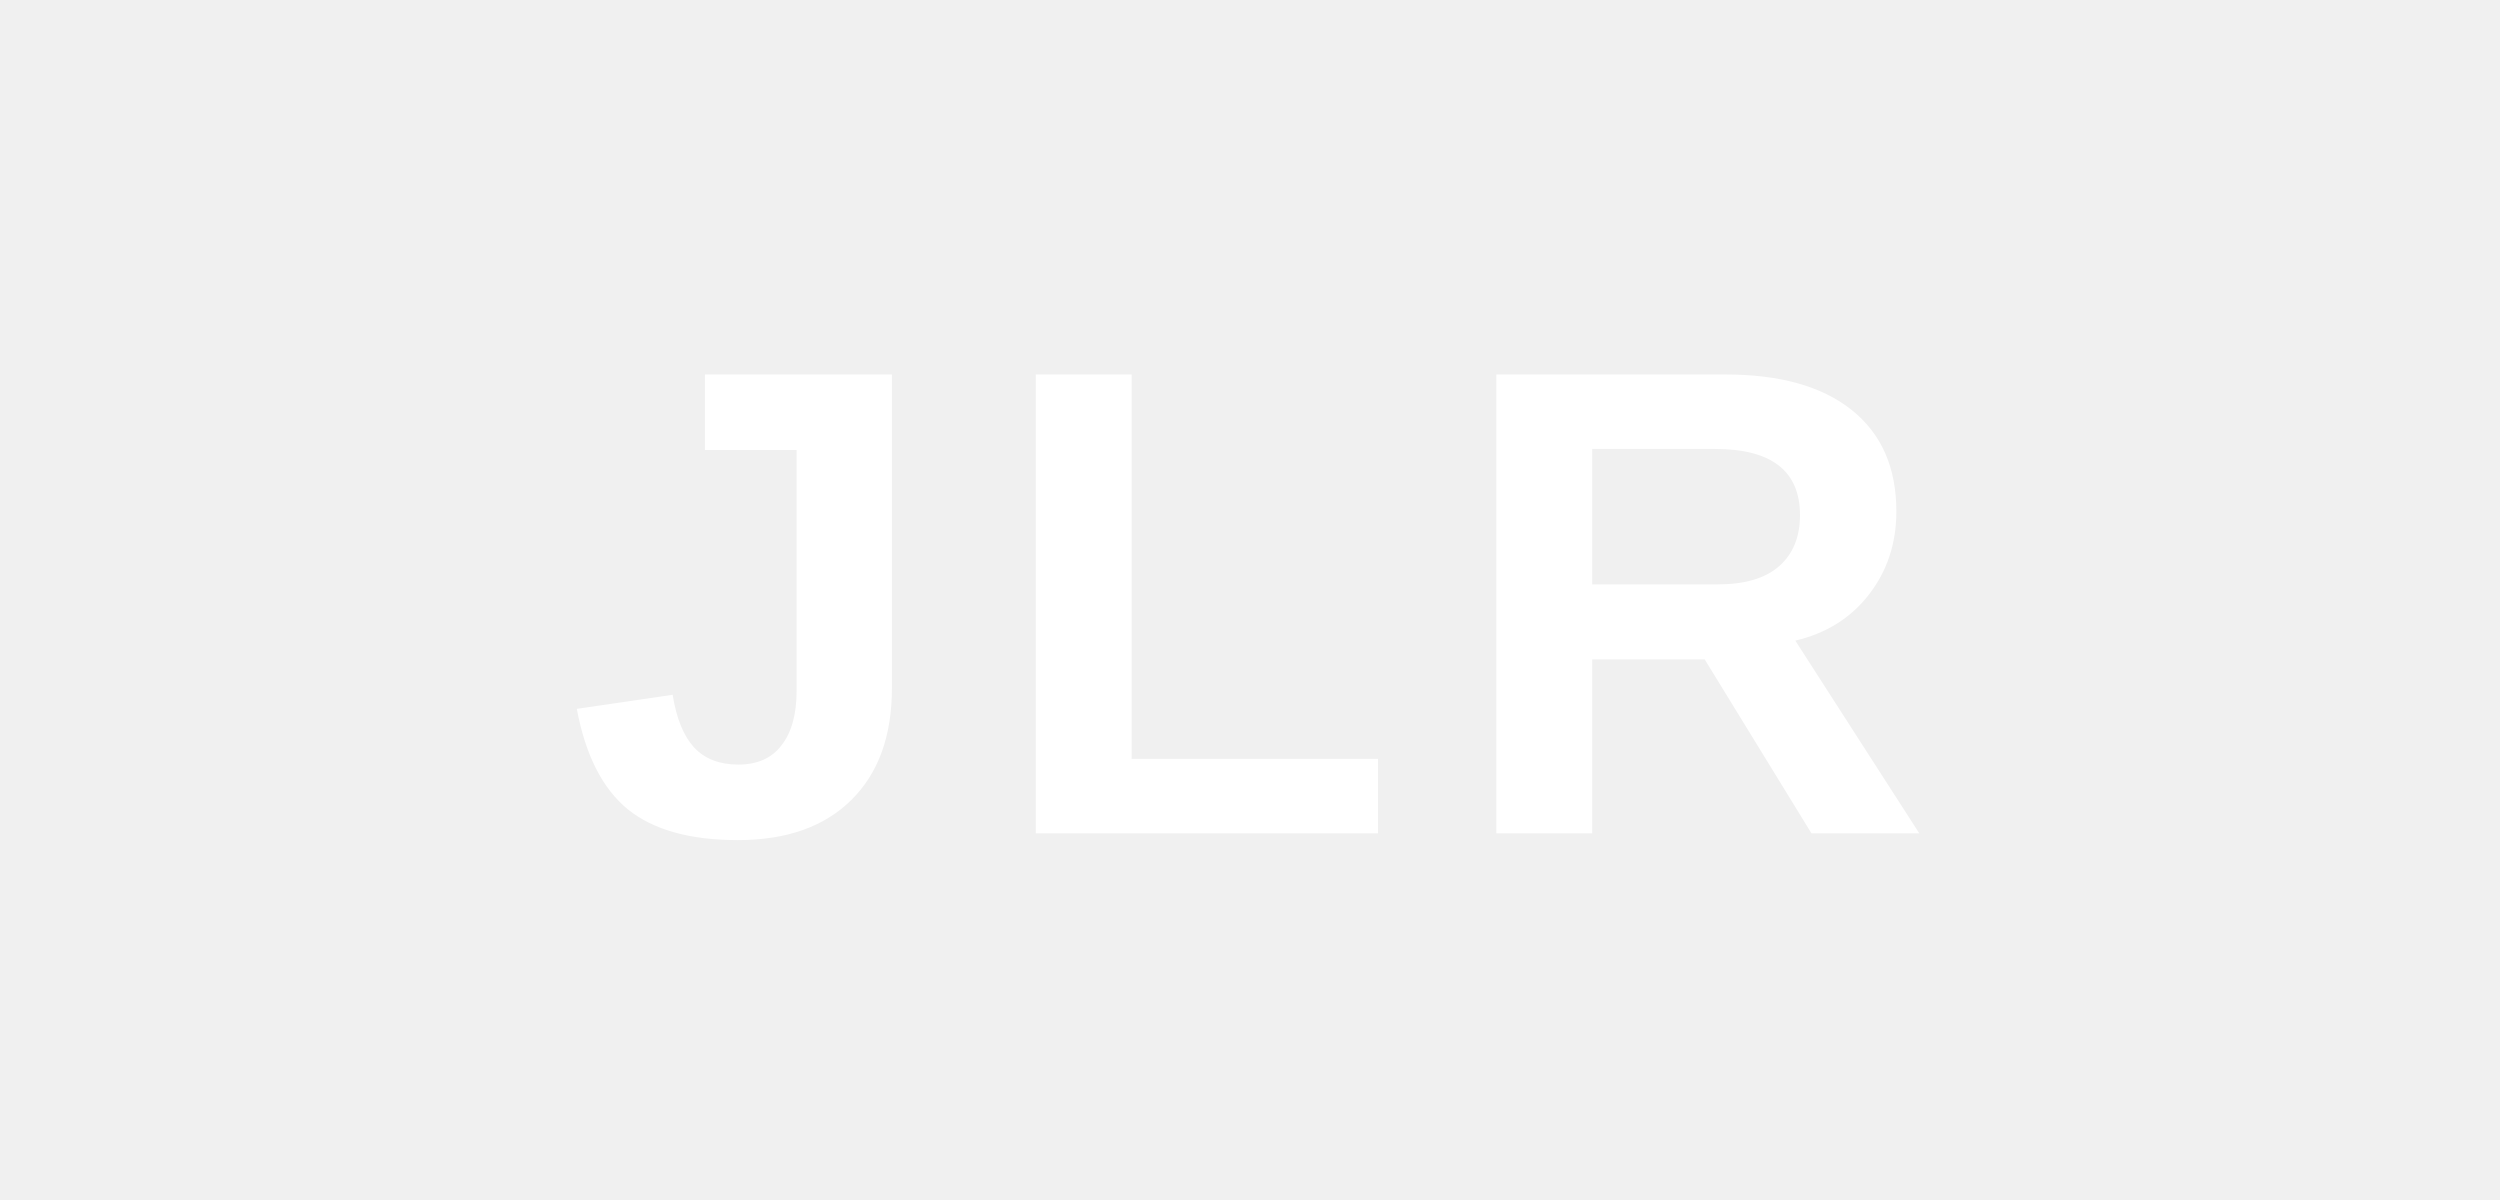
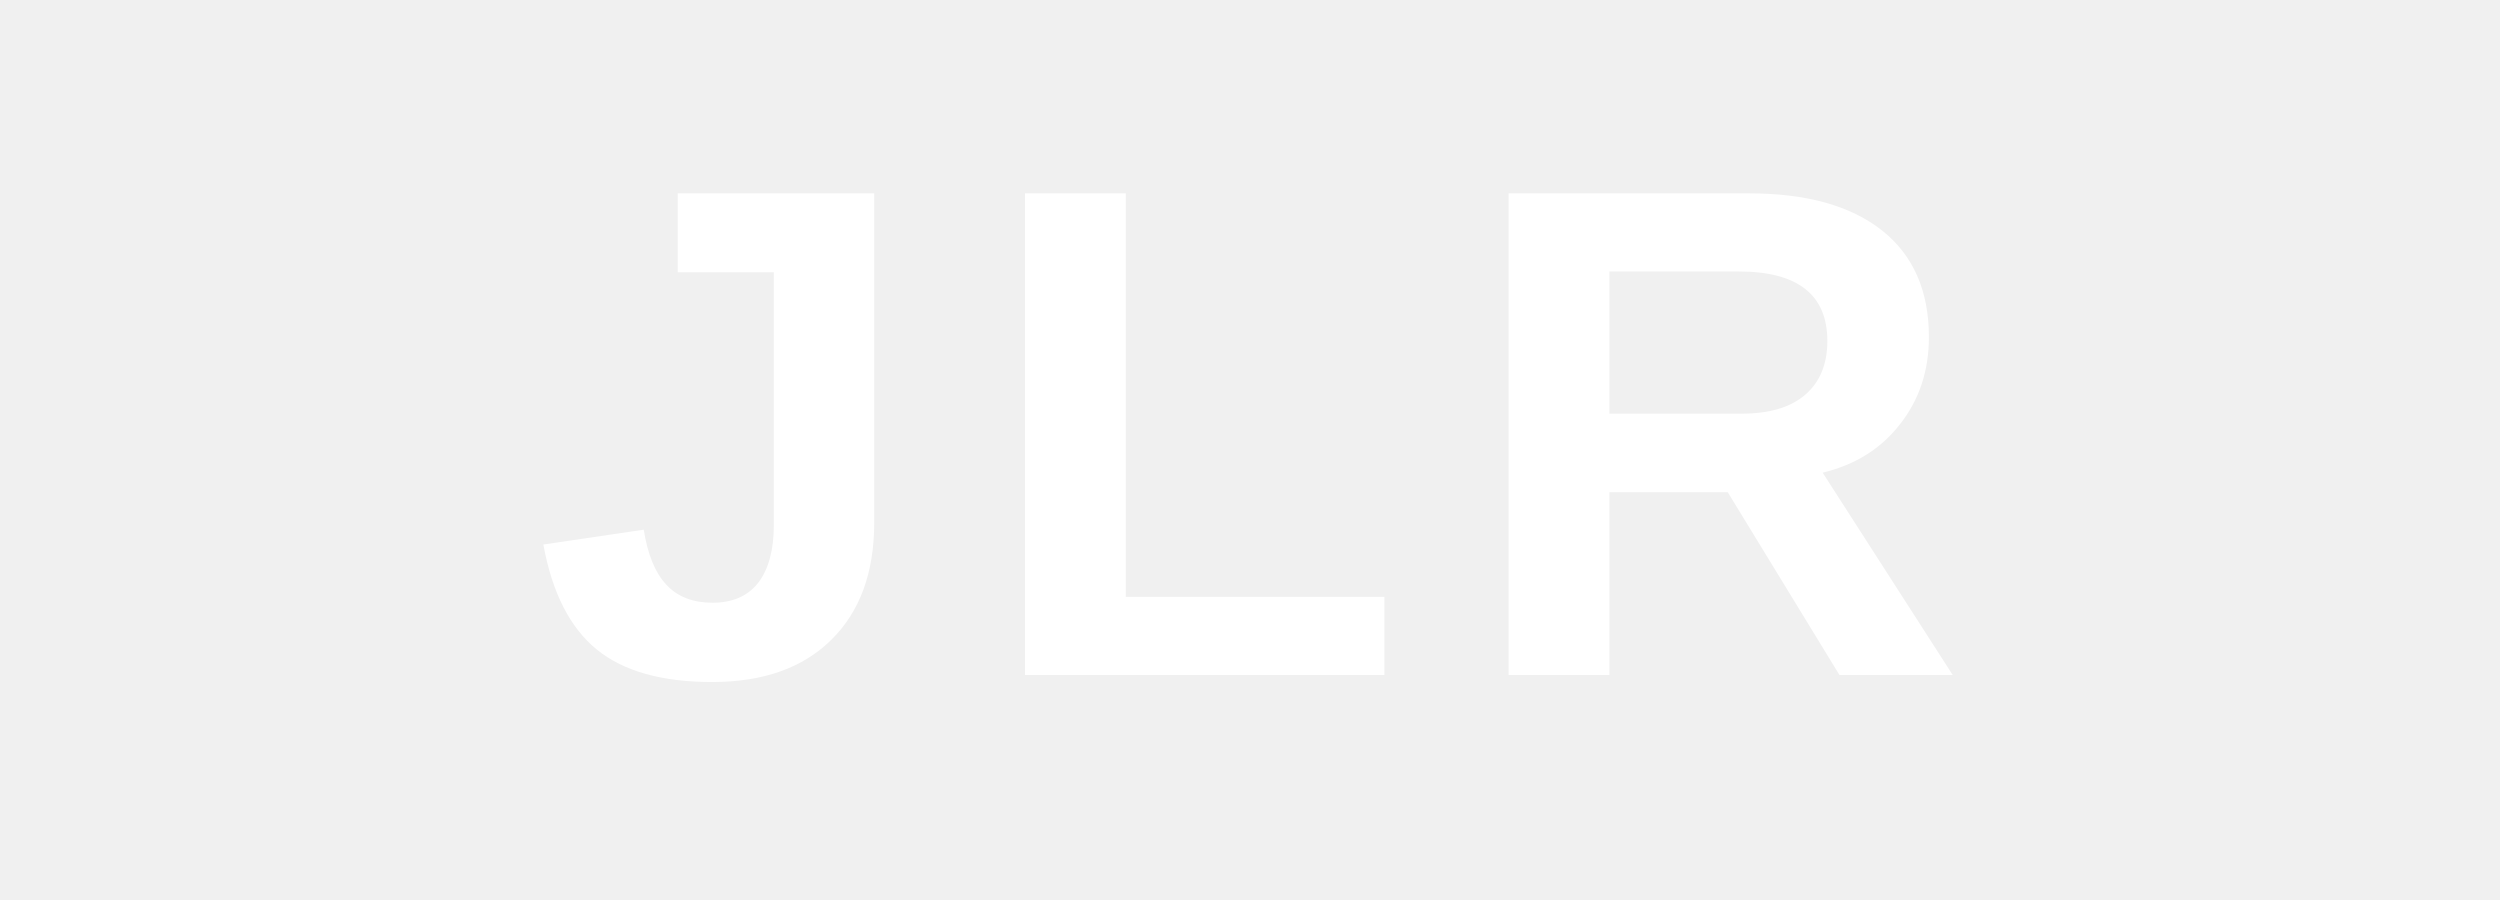
- <svg xmlns="http://www.w3.org/2000/svg" viewBox="0 0 75 36" width="75" height="36">
-   <text x="37.5" y="25" text-anchor="middle" font-family="'Poppins', 'Segoe UI', Arial, sans-serif" font-weight="700" font-size="20" letter-spacing="0.08em" fill="#FFFFFF">JLR</text>
+ <svg xmlns="http://www.w3.org/2000/svg" viewBox="0 0 100 36" width="100" height="36">
+   <text x="50" y="27" text-anchor="middle" font-family="'Helvetica Neue', Arial, sans-serif" font-weight="700" font-size="28" letter-spacing="0.08em" fill="#FFFFFF">JLR</text>
</svg>
